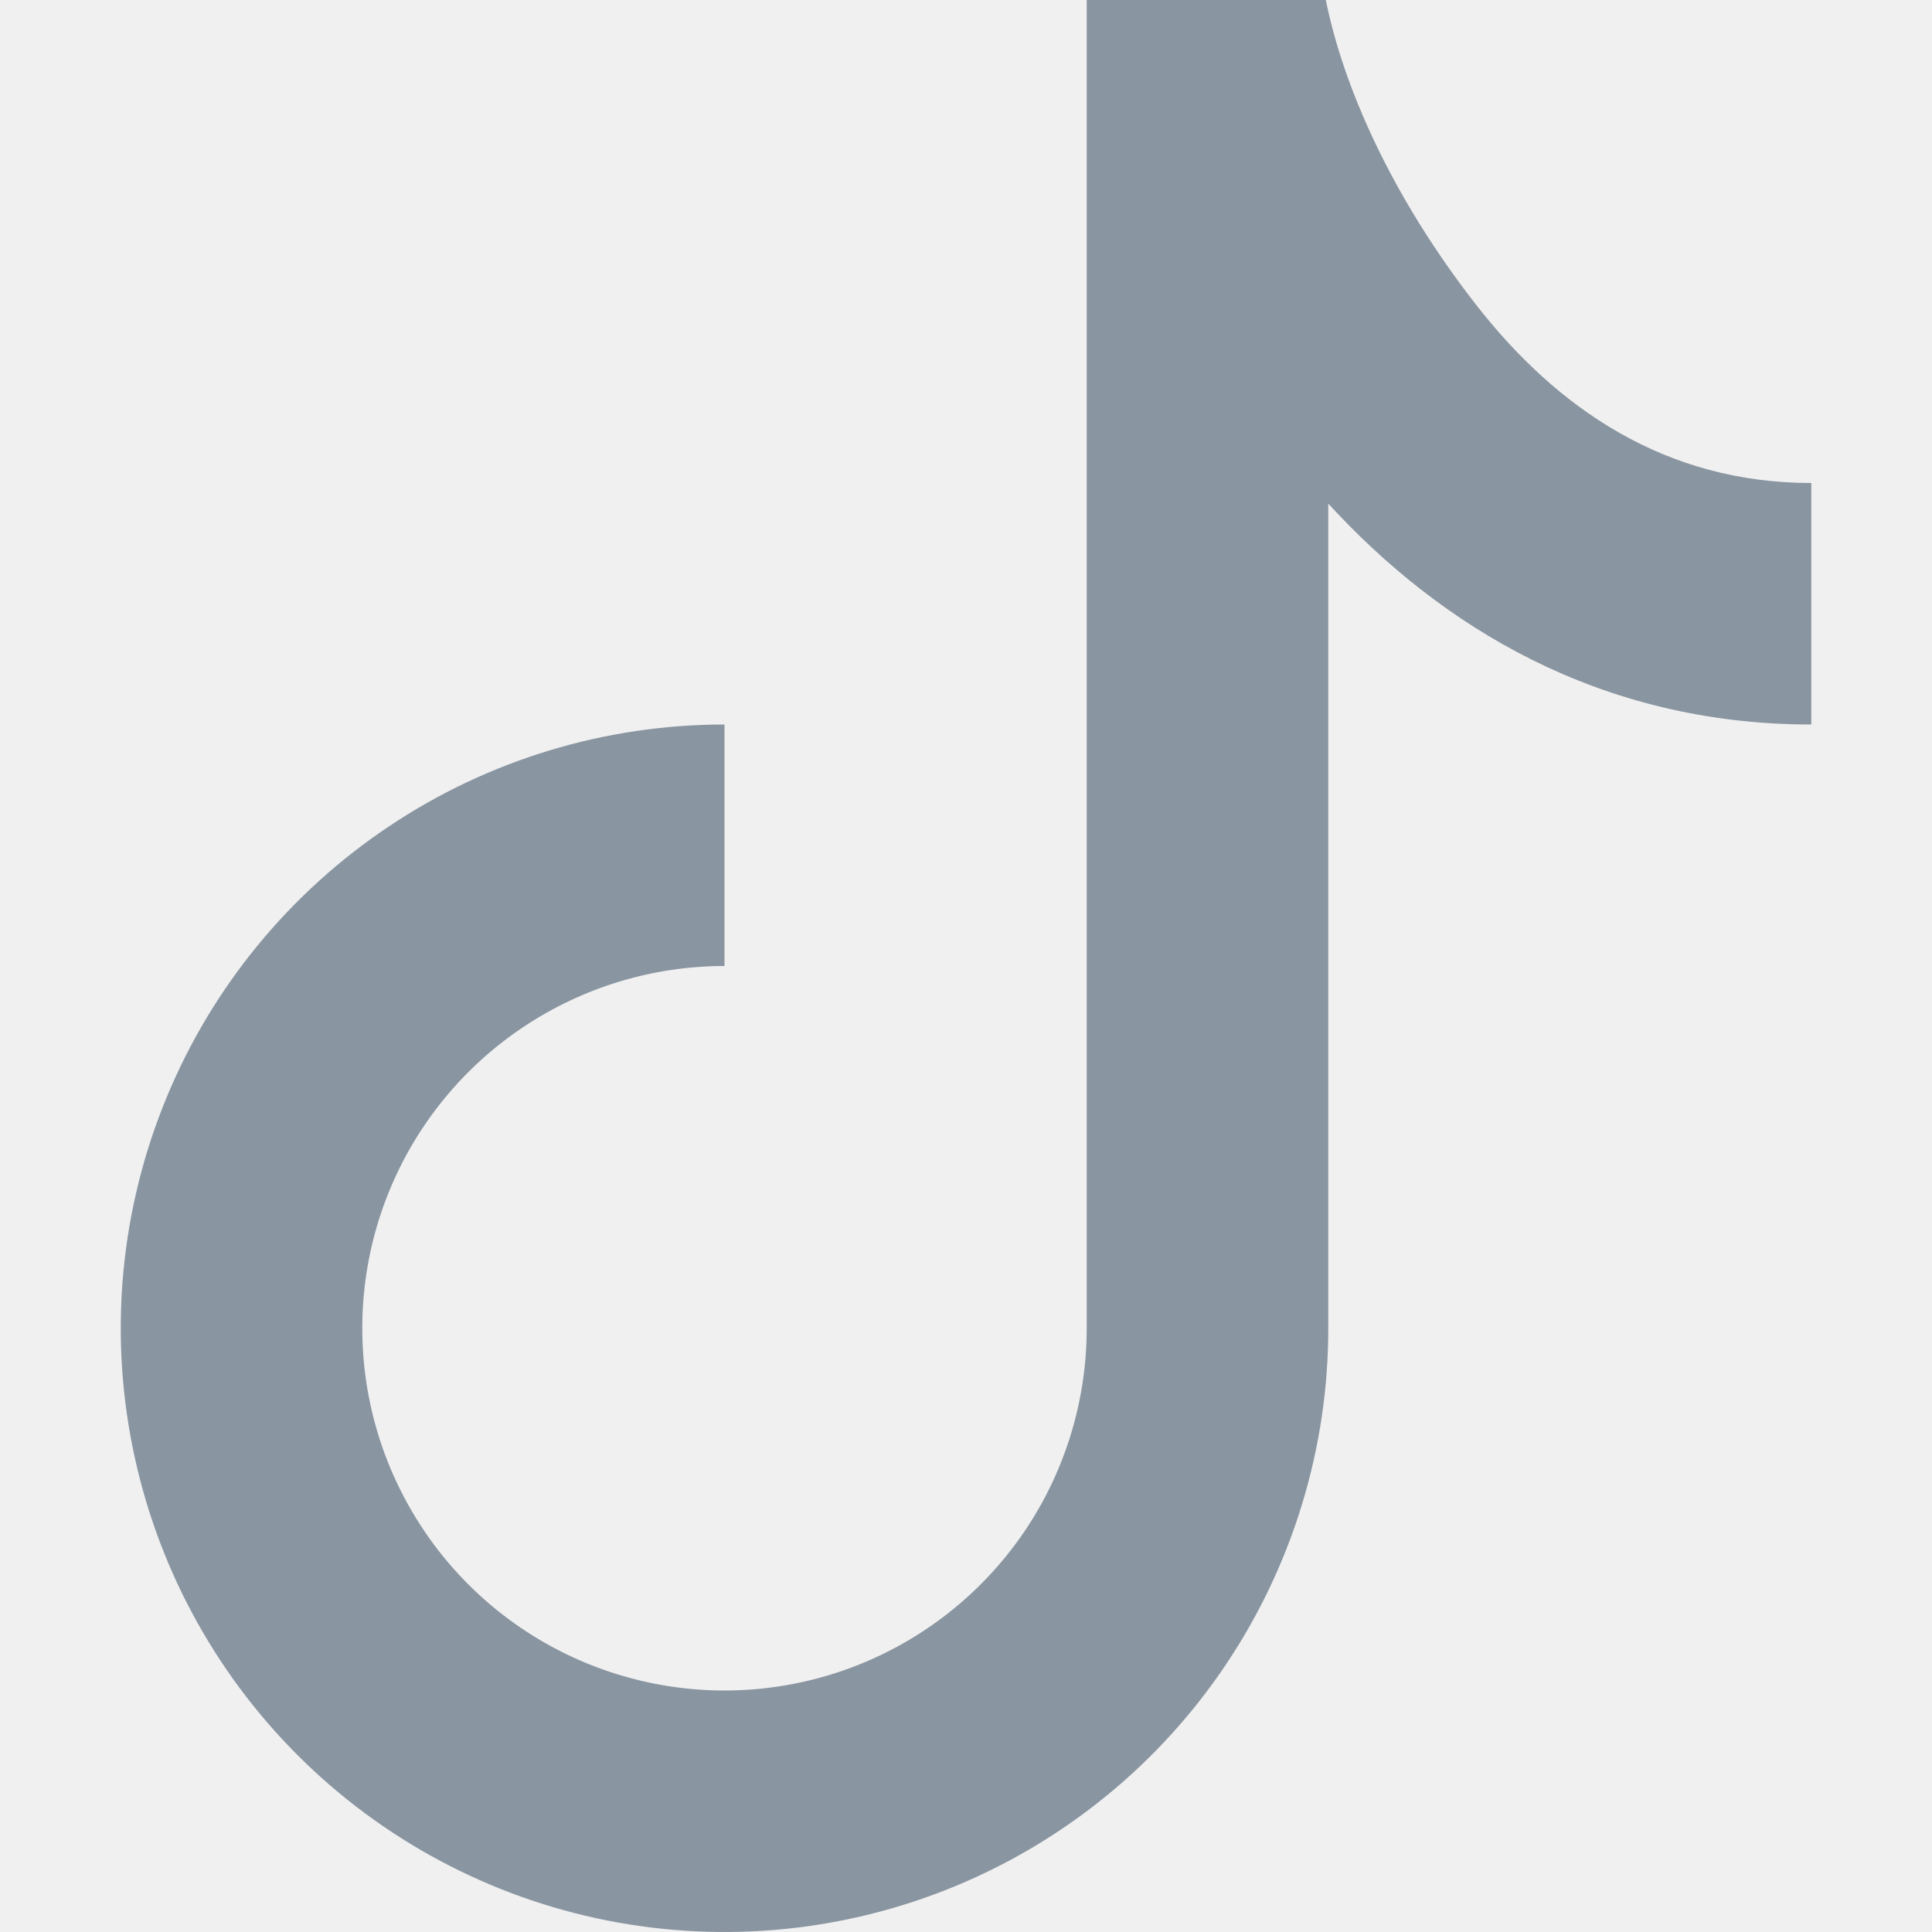
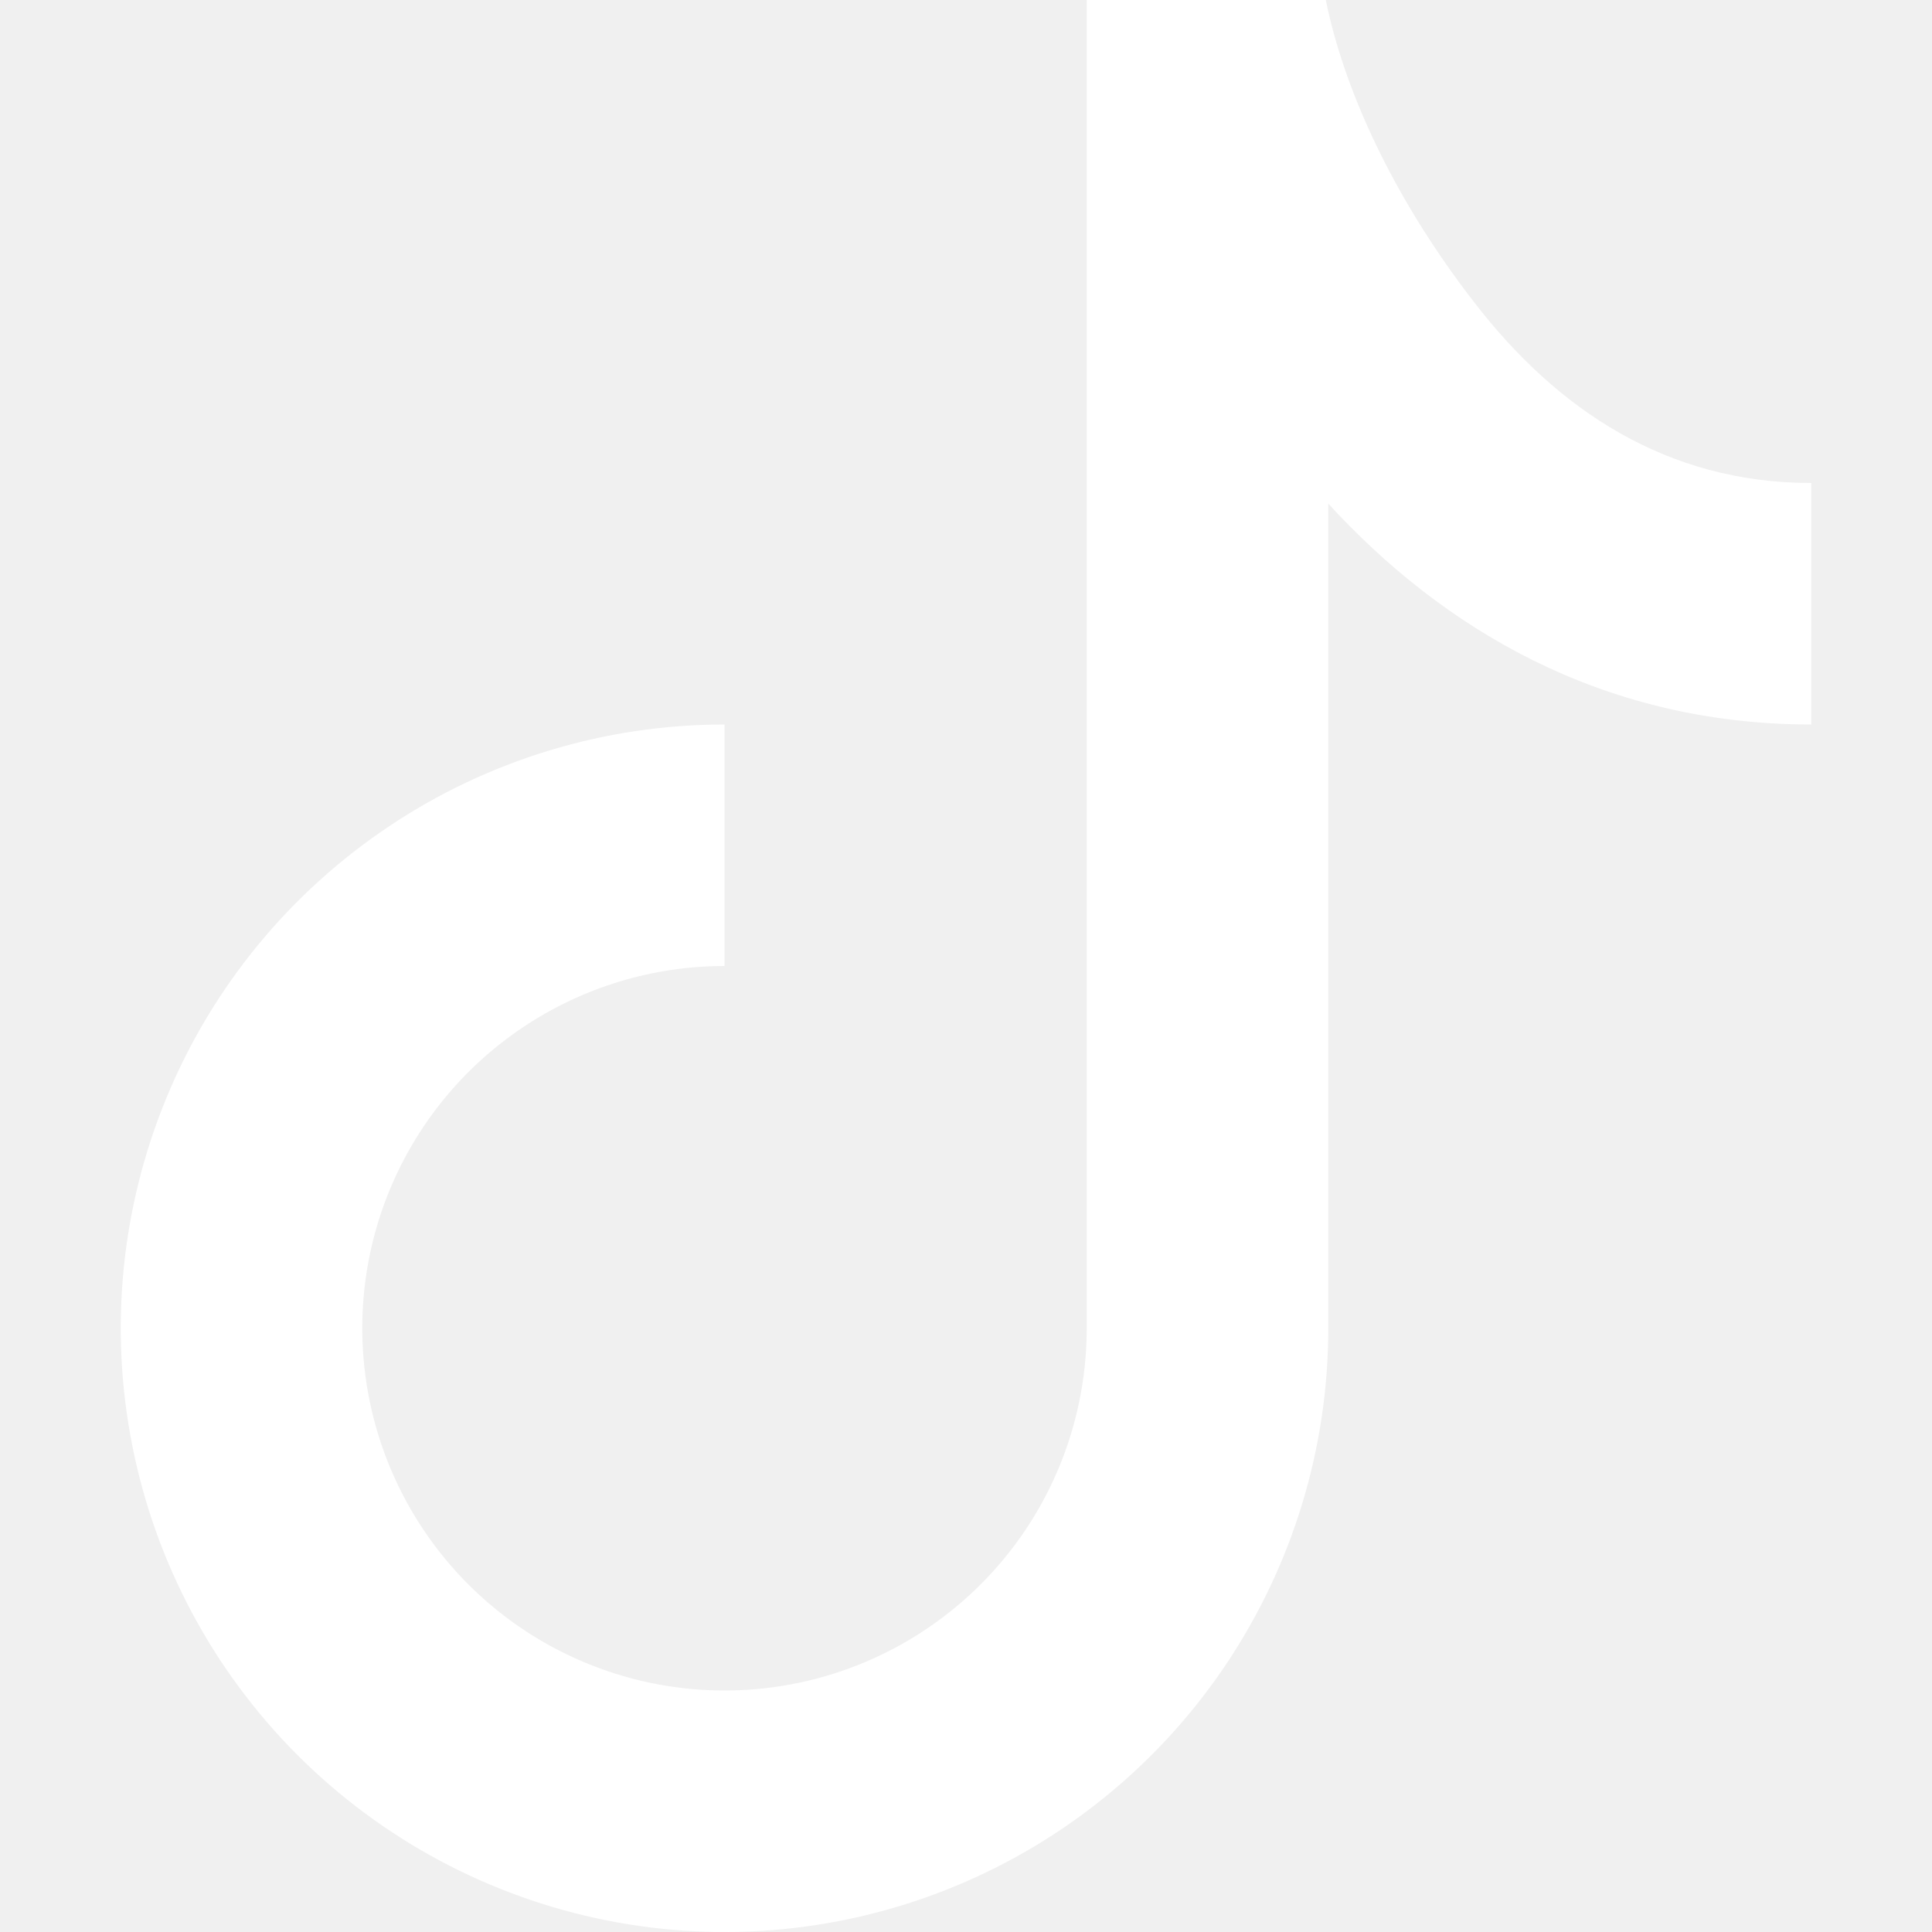
<svg xmlns="http://www.w3.org/2000/svg" width="25" height="25" viewBox="0 0 25 25" fill="none">
-   <g clip-path="url(#clip0_478_1969)">
-     <path d="M14.062 0H17.156C17.381 1.117 18 2.527 19.086 3.925C20.148 5.295 21.558 6.25 23.438 6.25V9.375C20.698 9.375 18.641 8.103 17.188 6.517V17.188C17.188 18.733 16.729 20.243 15.871 21.528C15.012 22.813 13.792 23.814 12.365 24.405C10.937 24.997 9.366 25.151 7.851 24.85C6.335 24.548 4.943 23.804 3.851 22.712C2.758 21.619 2.014 20.227 1.713 18.712C1.411 17.196 1.566 15.625 2.157 14.198C2.748 12.77 3.75 11.55 5.035 10.692C6.319 9.833 7.83 9.375 9.375 9.375V12.5C8.448 12.5 7.542 12.775 6.771 13.29C6 13.805 5.399 14.537 5.044 15.394C4.69 16.25 4.597 17.193 4.778 18.102C4.958 19.011 5.405 19.846 6.06 20.502C6.716 21.158 7.551 21.604 8.461 21.785C9.37 21.966 10.312 21.873 11.169 21.518C12.025 21.163 12.757 20.563 13.273 19.792C13.788 19.021 14.062 18.115 14.062 17.188V0Z" fill="#8995A1" />
+   <g clip-path="url(#clip0_804_4321)">
+     <mask id="mask0_804_4321" style="mask-type:luminance" maskUnits="userSpaceOnUse" x="0" y="0" width="25" height="25">
+       <path d="M25 0H0V25H25V0Z" fill="white" />
+     </mask>
+     <g mask="url(#mask0_804_4321)">
+       <path d="M14.062 0H17.156C17.381 1.117 18 2.527 19.086 3.925C20.148 5.295 21.558 6.25 23.438 6.25V9.375C20.698 9.375 18.641 8.103 17.188 6.517V17.188C17.188 18.733 16.729 20.243 15.871 21.528C15.012 22.813 13.792 23.814 12.365 24.405C10.937 24.997 9.366 25.151 7.851 24.85C6.335 24.548 4.943 23.804 3.851 22.712C2.758 21.619 2.014 20.227 1.713 18.712C1.411 17.196 1.566 15.625 2.157 14.198C2.748 12.77 3.75 11.55 5.035 10.692C6.319 9.833 7.83 9.375 9.375 9.375V12.5C8.448 12.5 7.542 12.775 6.771 13.29C6 13.805 5.399 14.537 5.044 15.394C4.69 16.25 4.597 17.193 4.778 18.102C4.958 19.011 5.405 19.846 6.06 20.502C6.716 21.158 7.551 21.604 8.461 21.785C9.37 21.966 10.312 21.873 11.169 21.518C12.025 21.163 12.757 20.563 13.273 19.792C13.788 19.021 14.062 18.115 14.062 17.188V0Z" fill="white" />
+     </g>
  </g>
  <defs>
-     <clipPath id="clip0_478_1969">
+     <clipPath id="clip0_804_4321">
      <rect width="25" height="25" fill="white" />
    </clipPath>
  </defs>
</svg>
